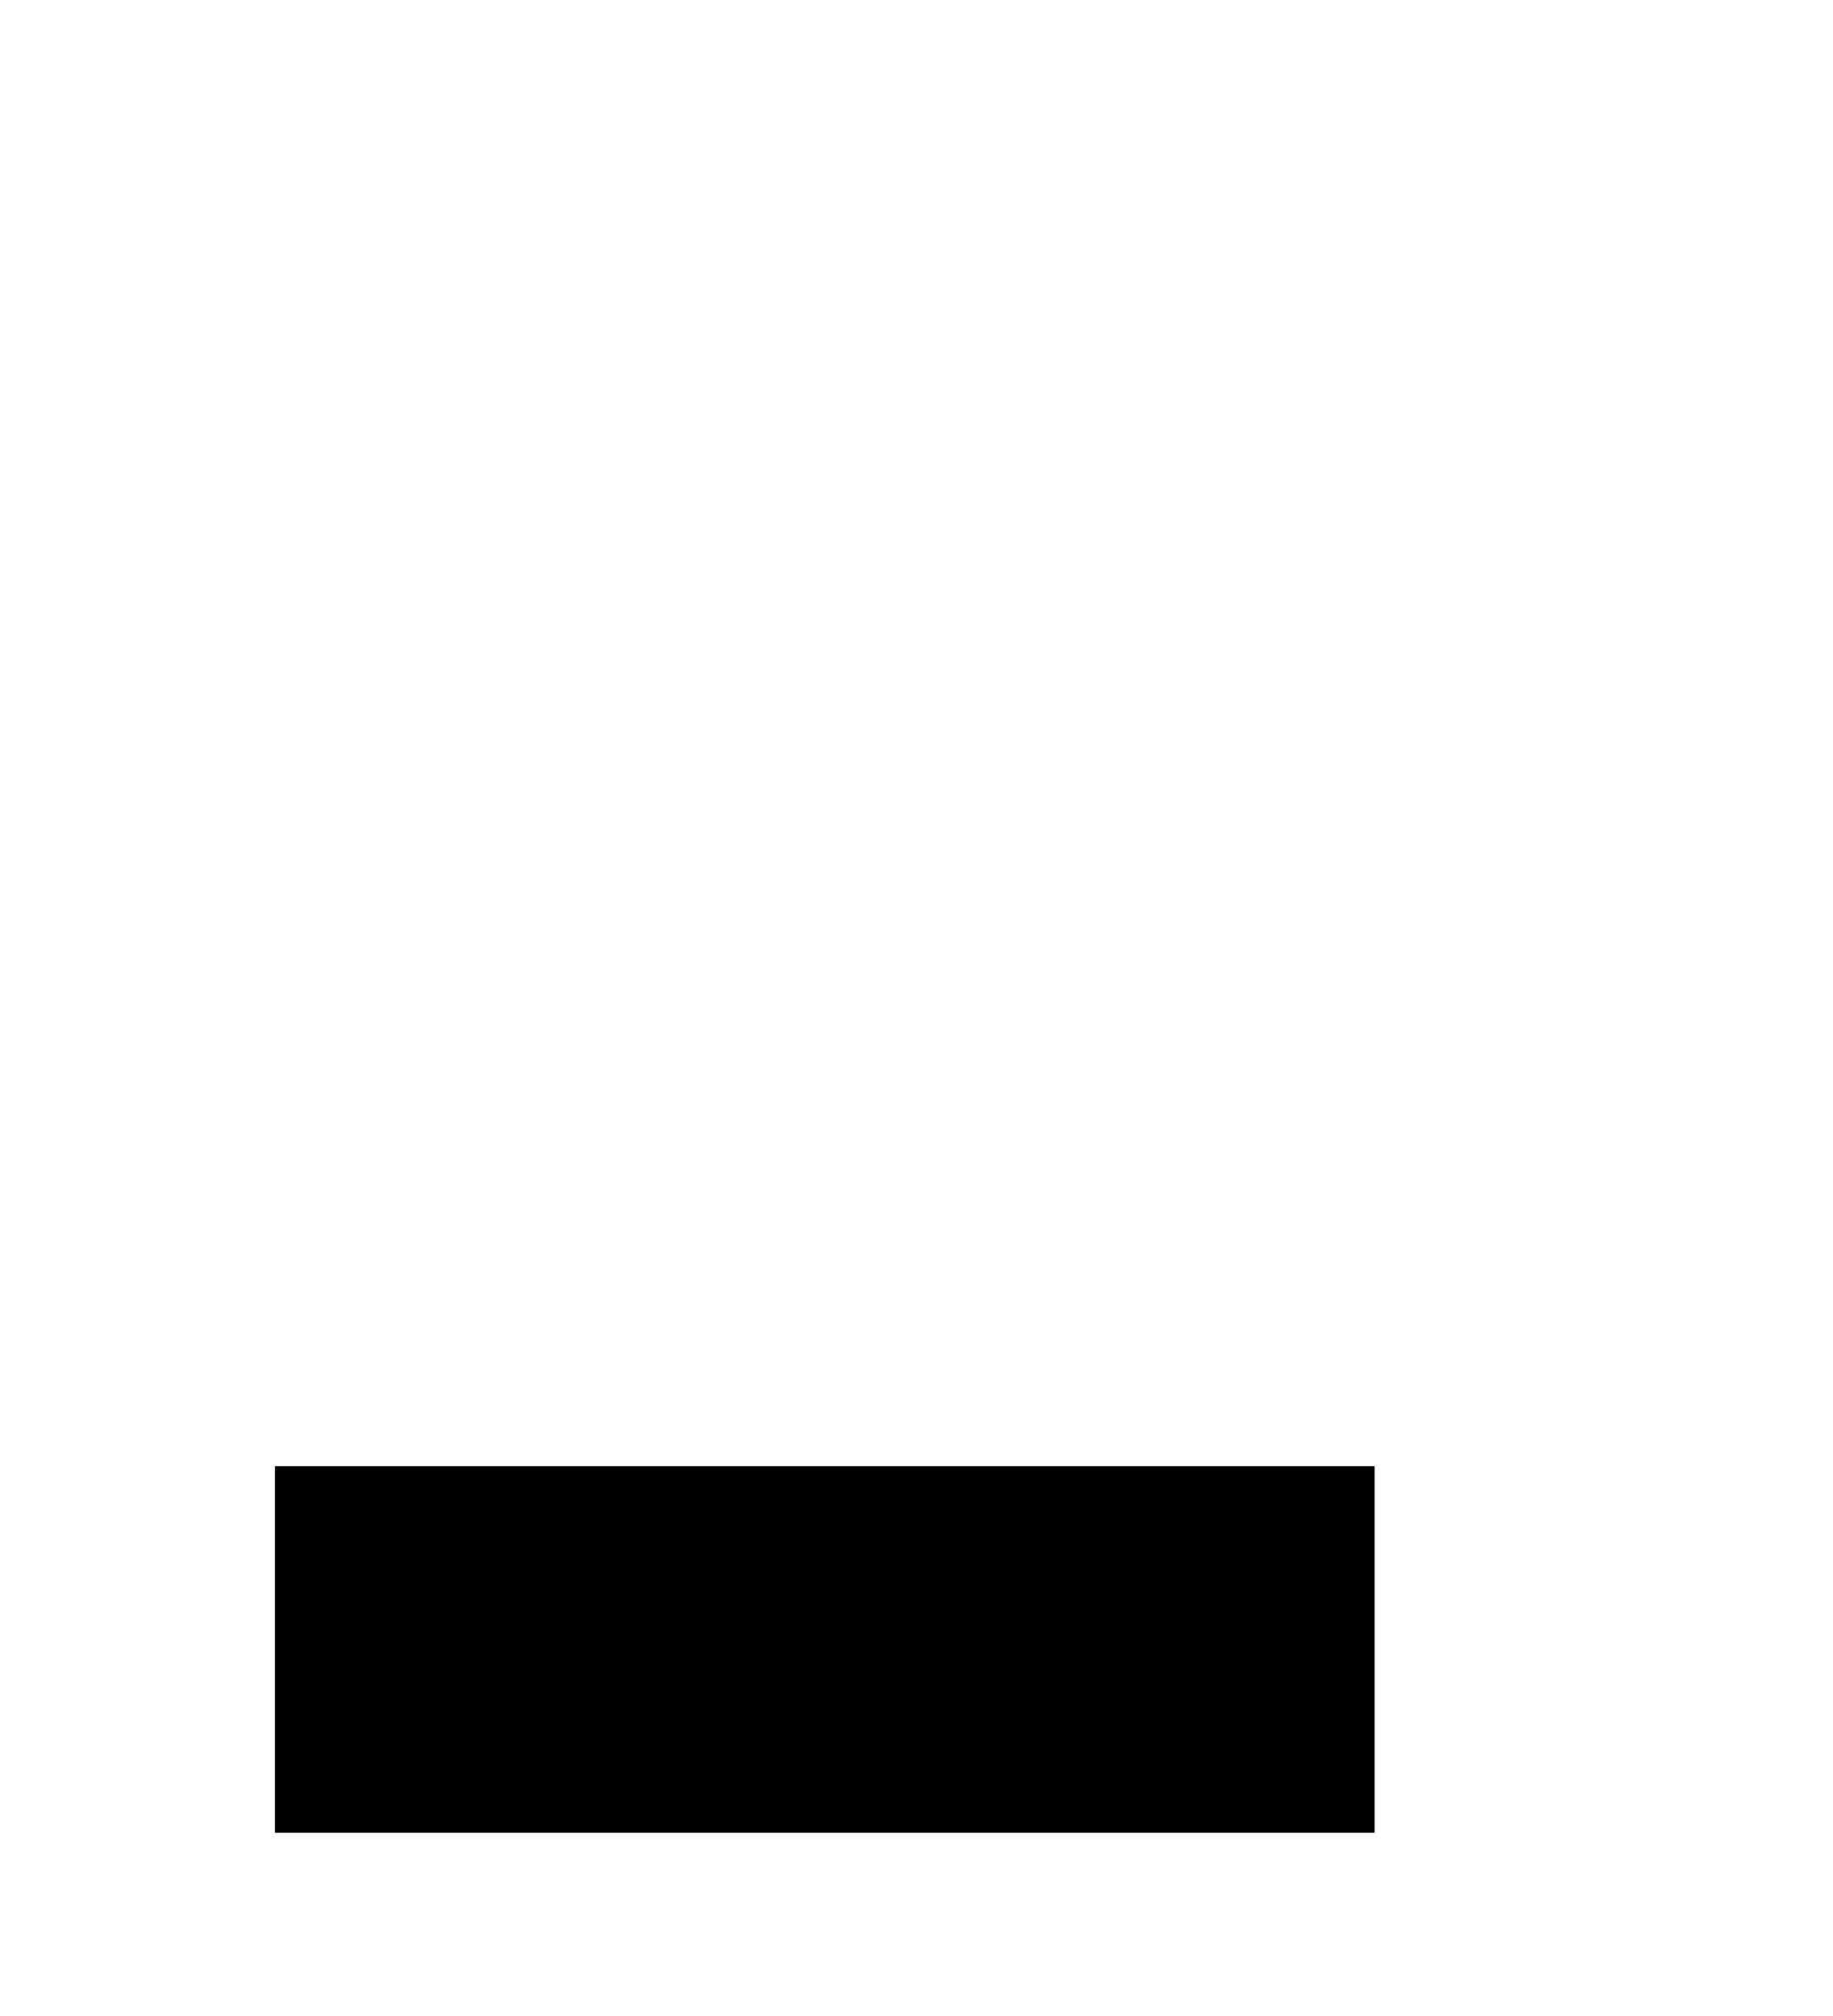
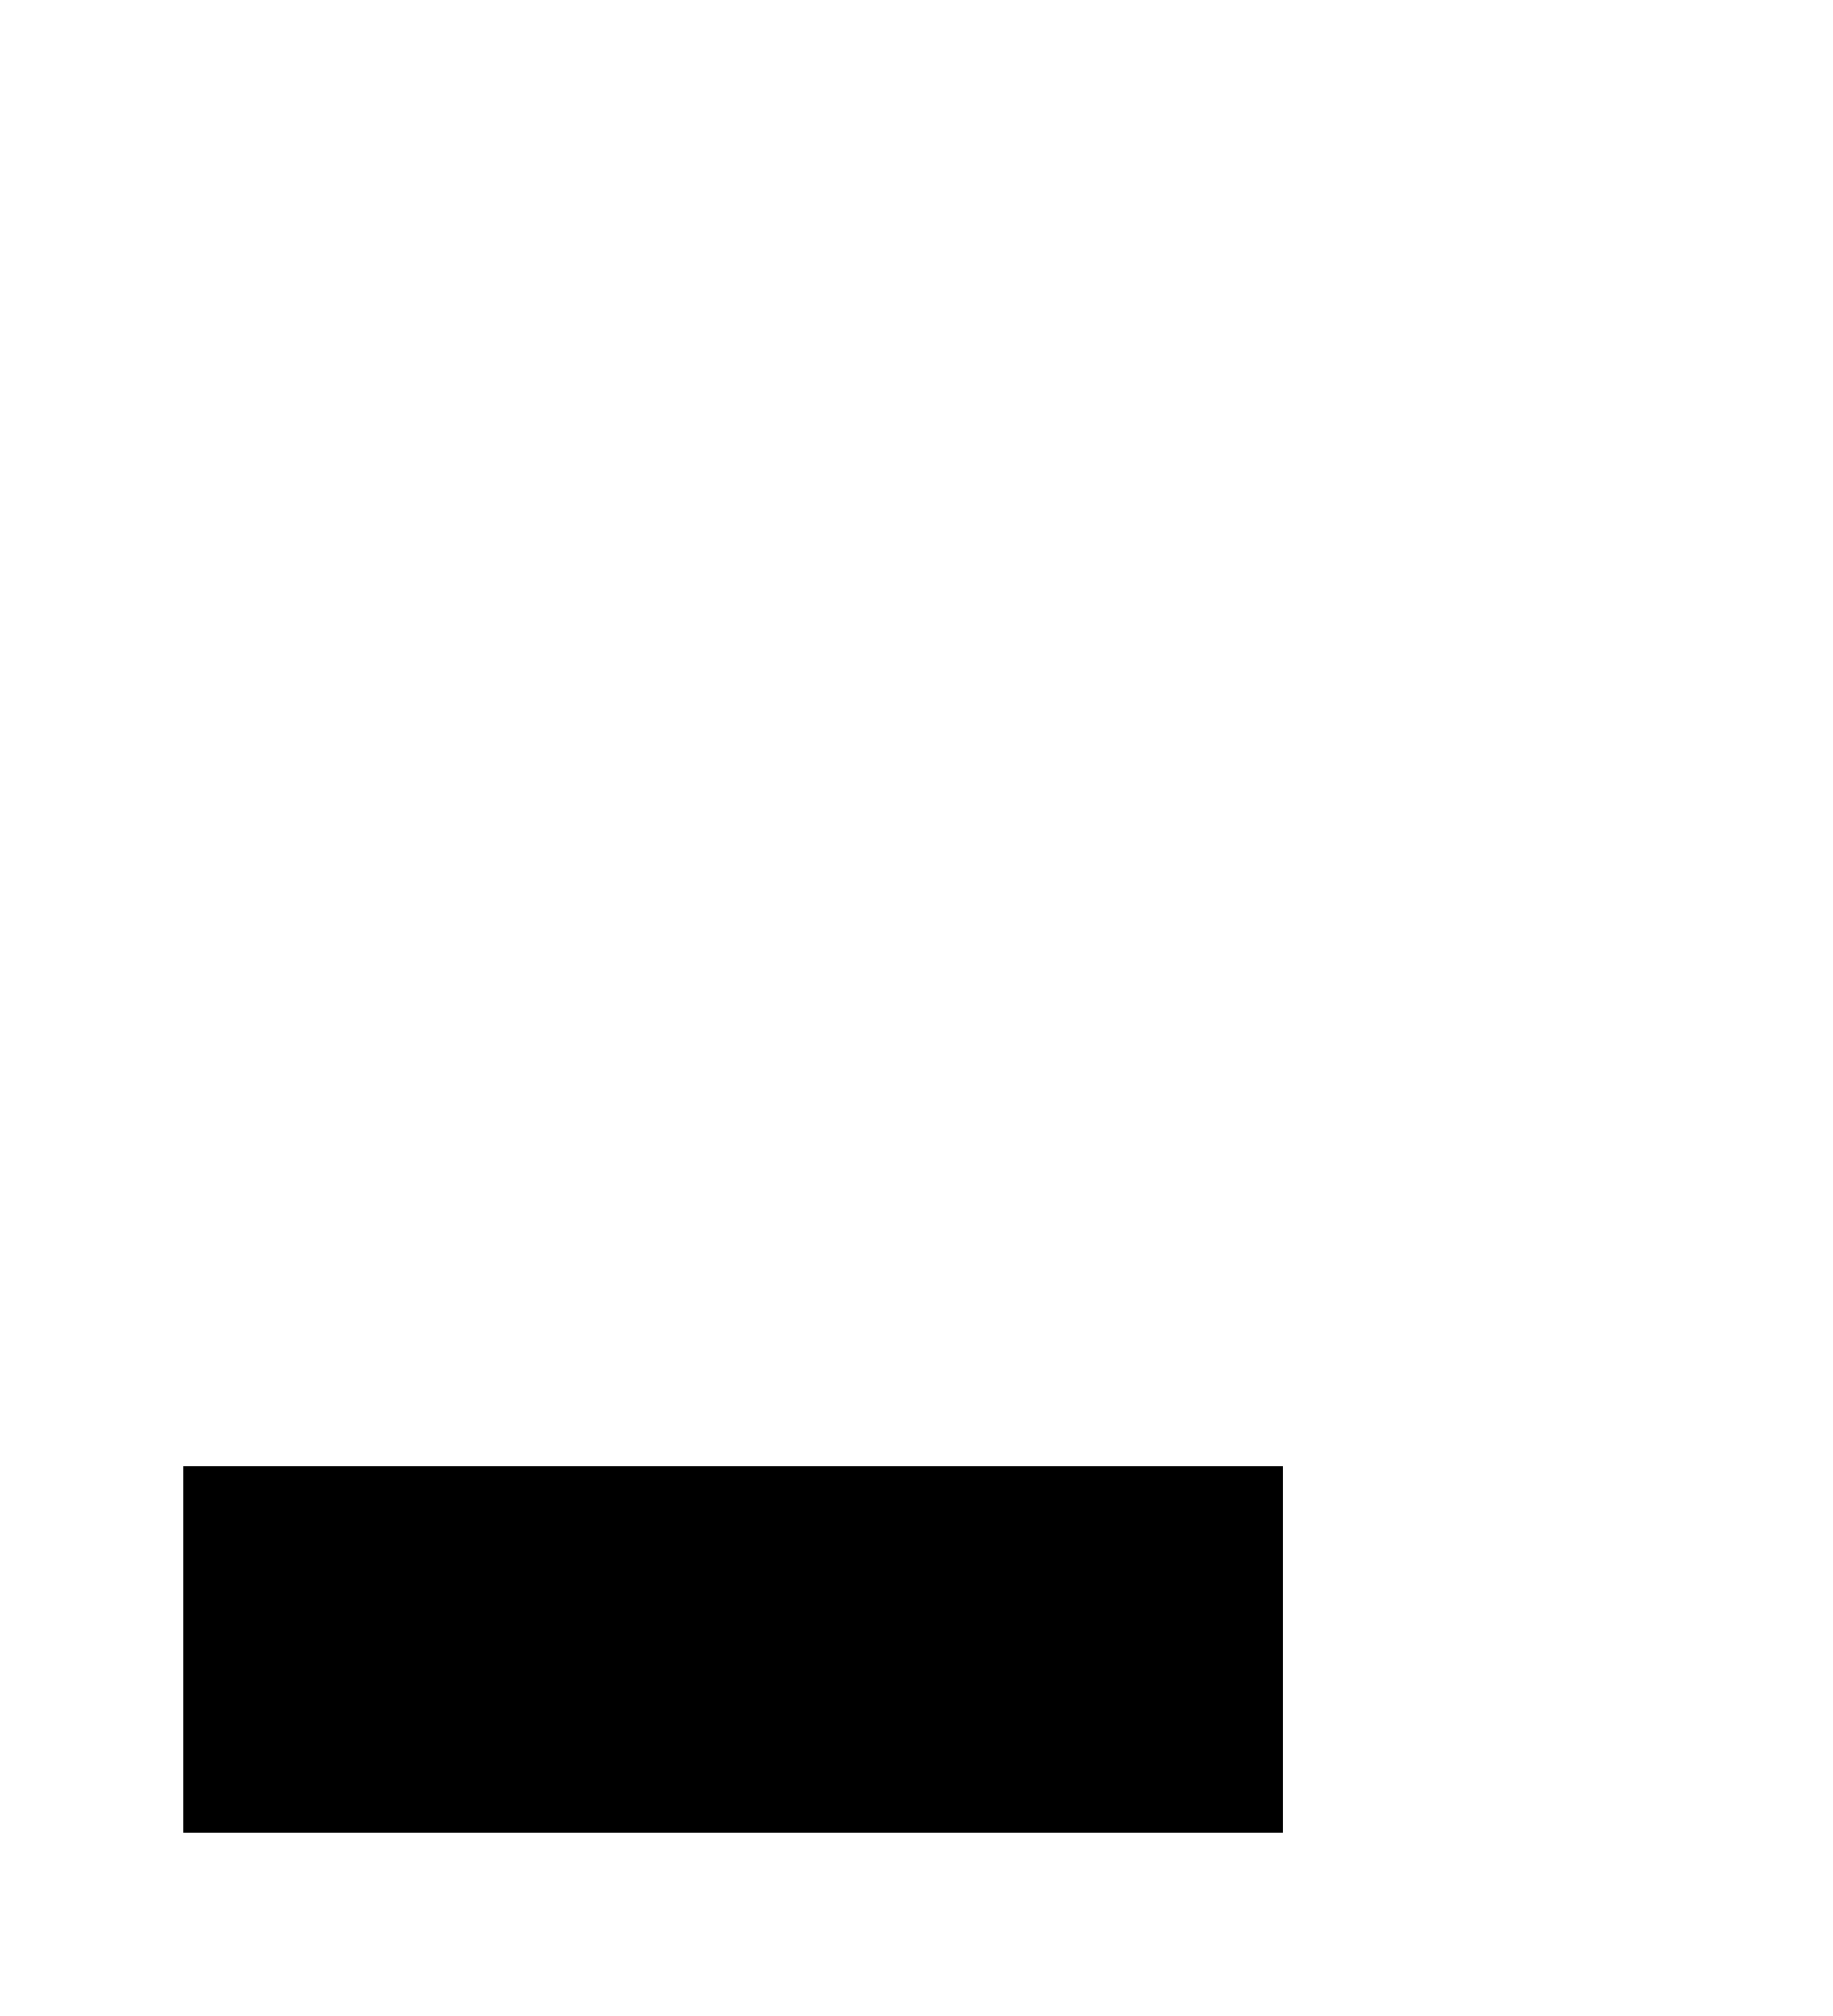
<svg xmlns="http://www.w3.org/2000/svg" class="ui-picto__image" viewBox="0 0 10 11" width="10" height="11" aria-hidden="true" version="1.1" id="svg1">
  <defs id="defs1" />
-   <path id="picto-minimize" d="m 1.5,8 h 6 v 2 h -6 z" />
+   <path id="picto-minimize" d="m 1,8 h 6 v 2 H 1 Z" />
</svg>
